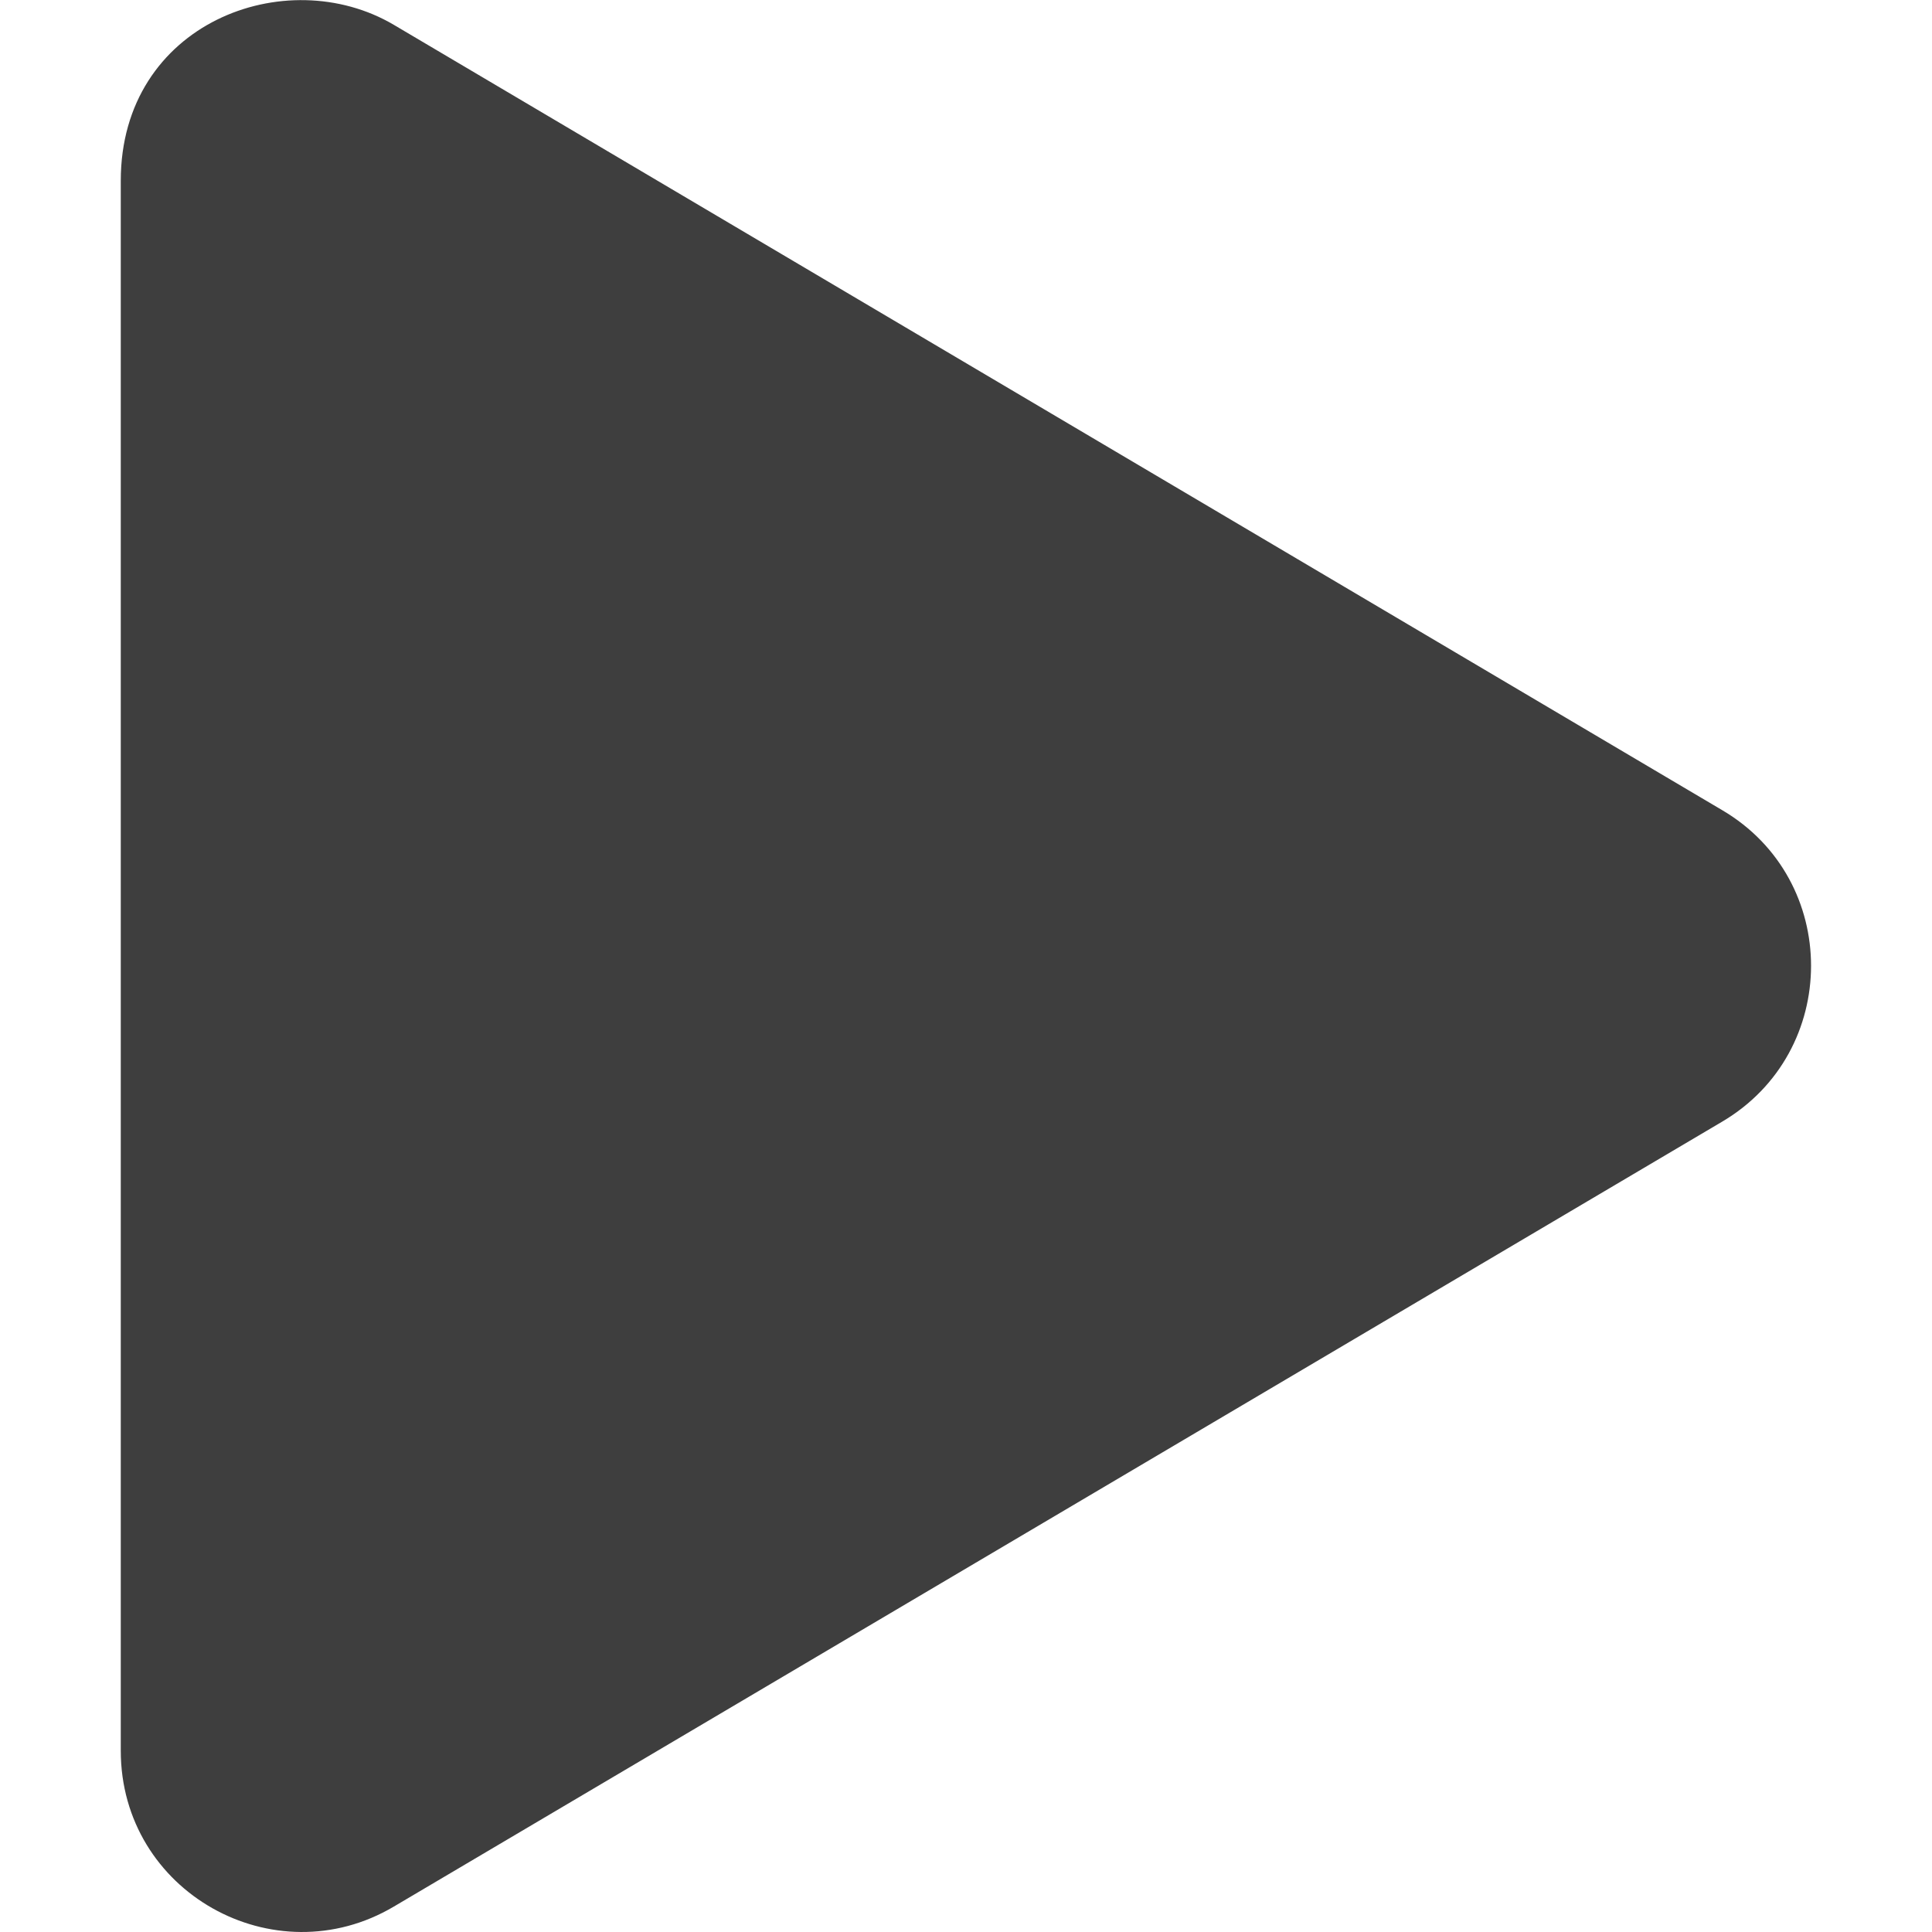
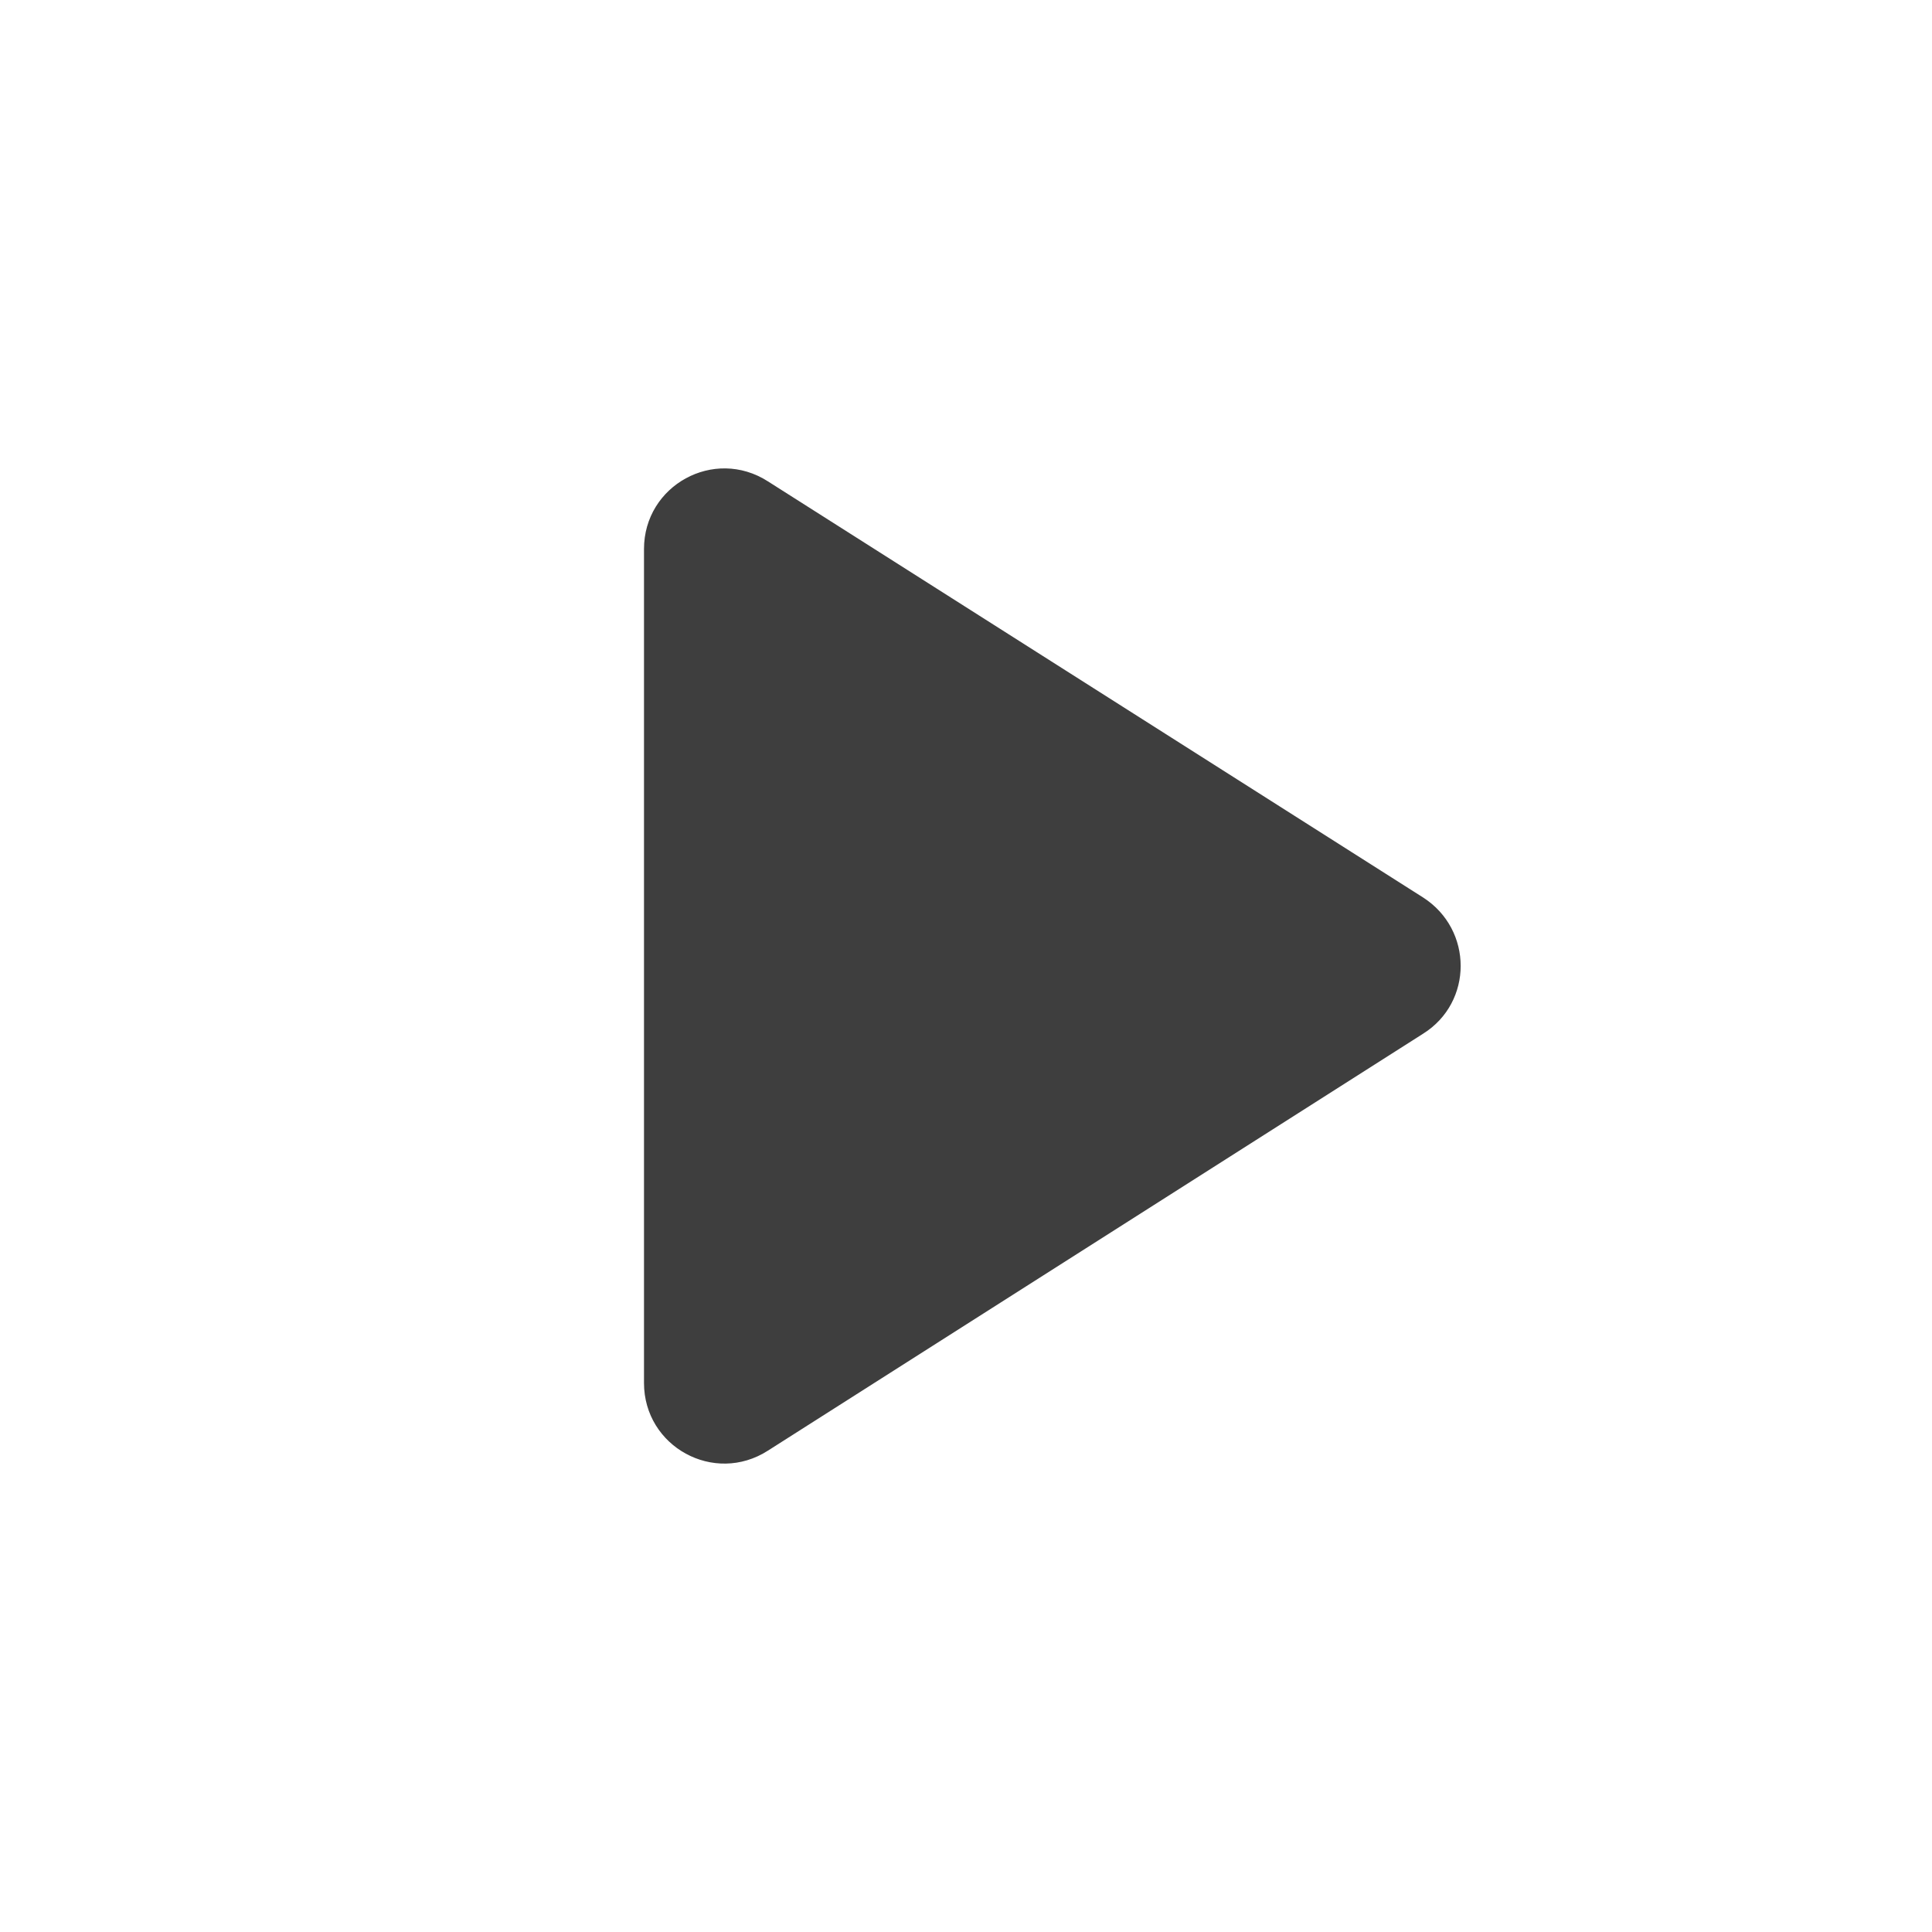
- <svg xmlns="http://www.w3.org/2000/svg" t="1617761806145" class="icon" viewBox="0 0 1024 1024" version="1.1" p-id="2341" width="48" height="48">
-   <defs>
-     <style type="text/css" />
-   </defs>
-   <path d="M912.725 429.356L208.798 13.199C151.603-20.598 64.012 12.199 64.012 95.79V927.904c0 74.992 81.392 120.188 144.785 82.591l703.927-415.957c62.794-36.996 62.993-128.187 0-165.183z" fill="#3e3e3e" p-id="2342" />
+ <svg xmlns="http://www.w3.org/2000/svg" height="48px" viewBox="0 0 24 24" width="48px" fill="#3e3e3e">
+   <path d="M8 6.82v10.36c0 .79.87 1.27 1.54.84l8.14-5.18c.62-.39.62-1.29 0-1.69L9.54 5.98C8.87 5.55 8 6.03 8 6.82z" />
</svg>
